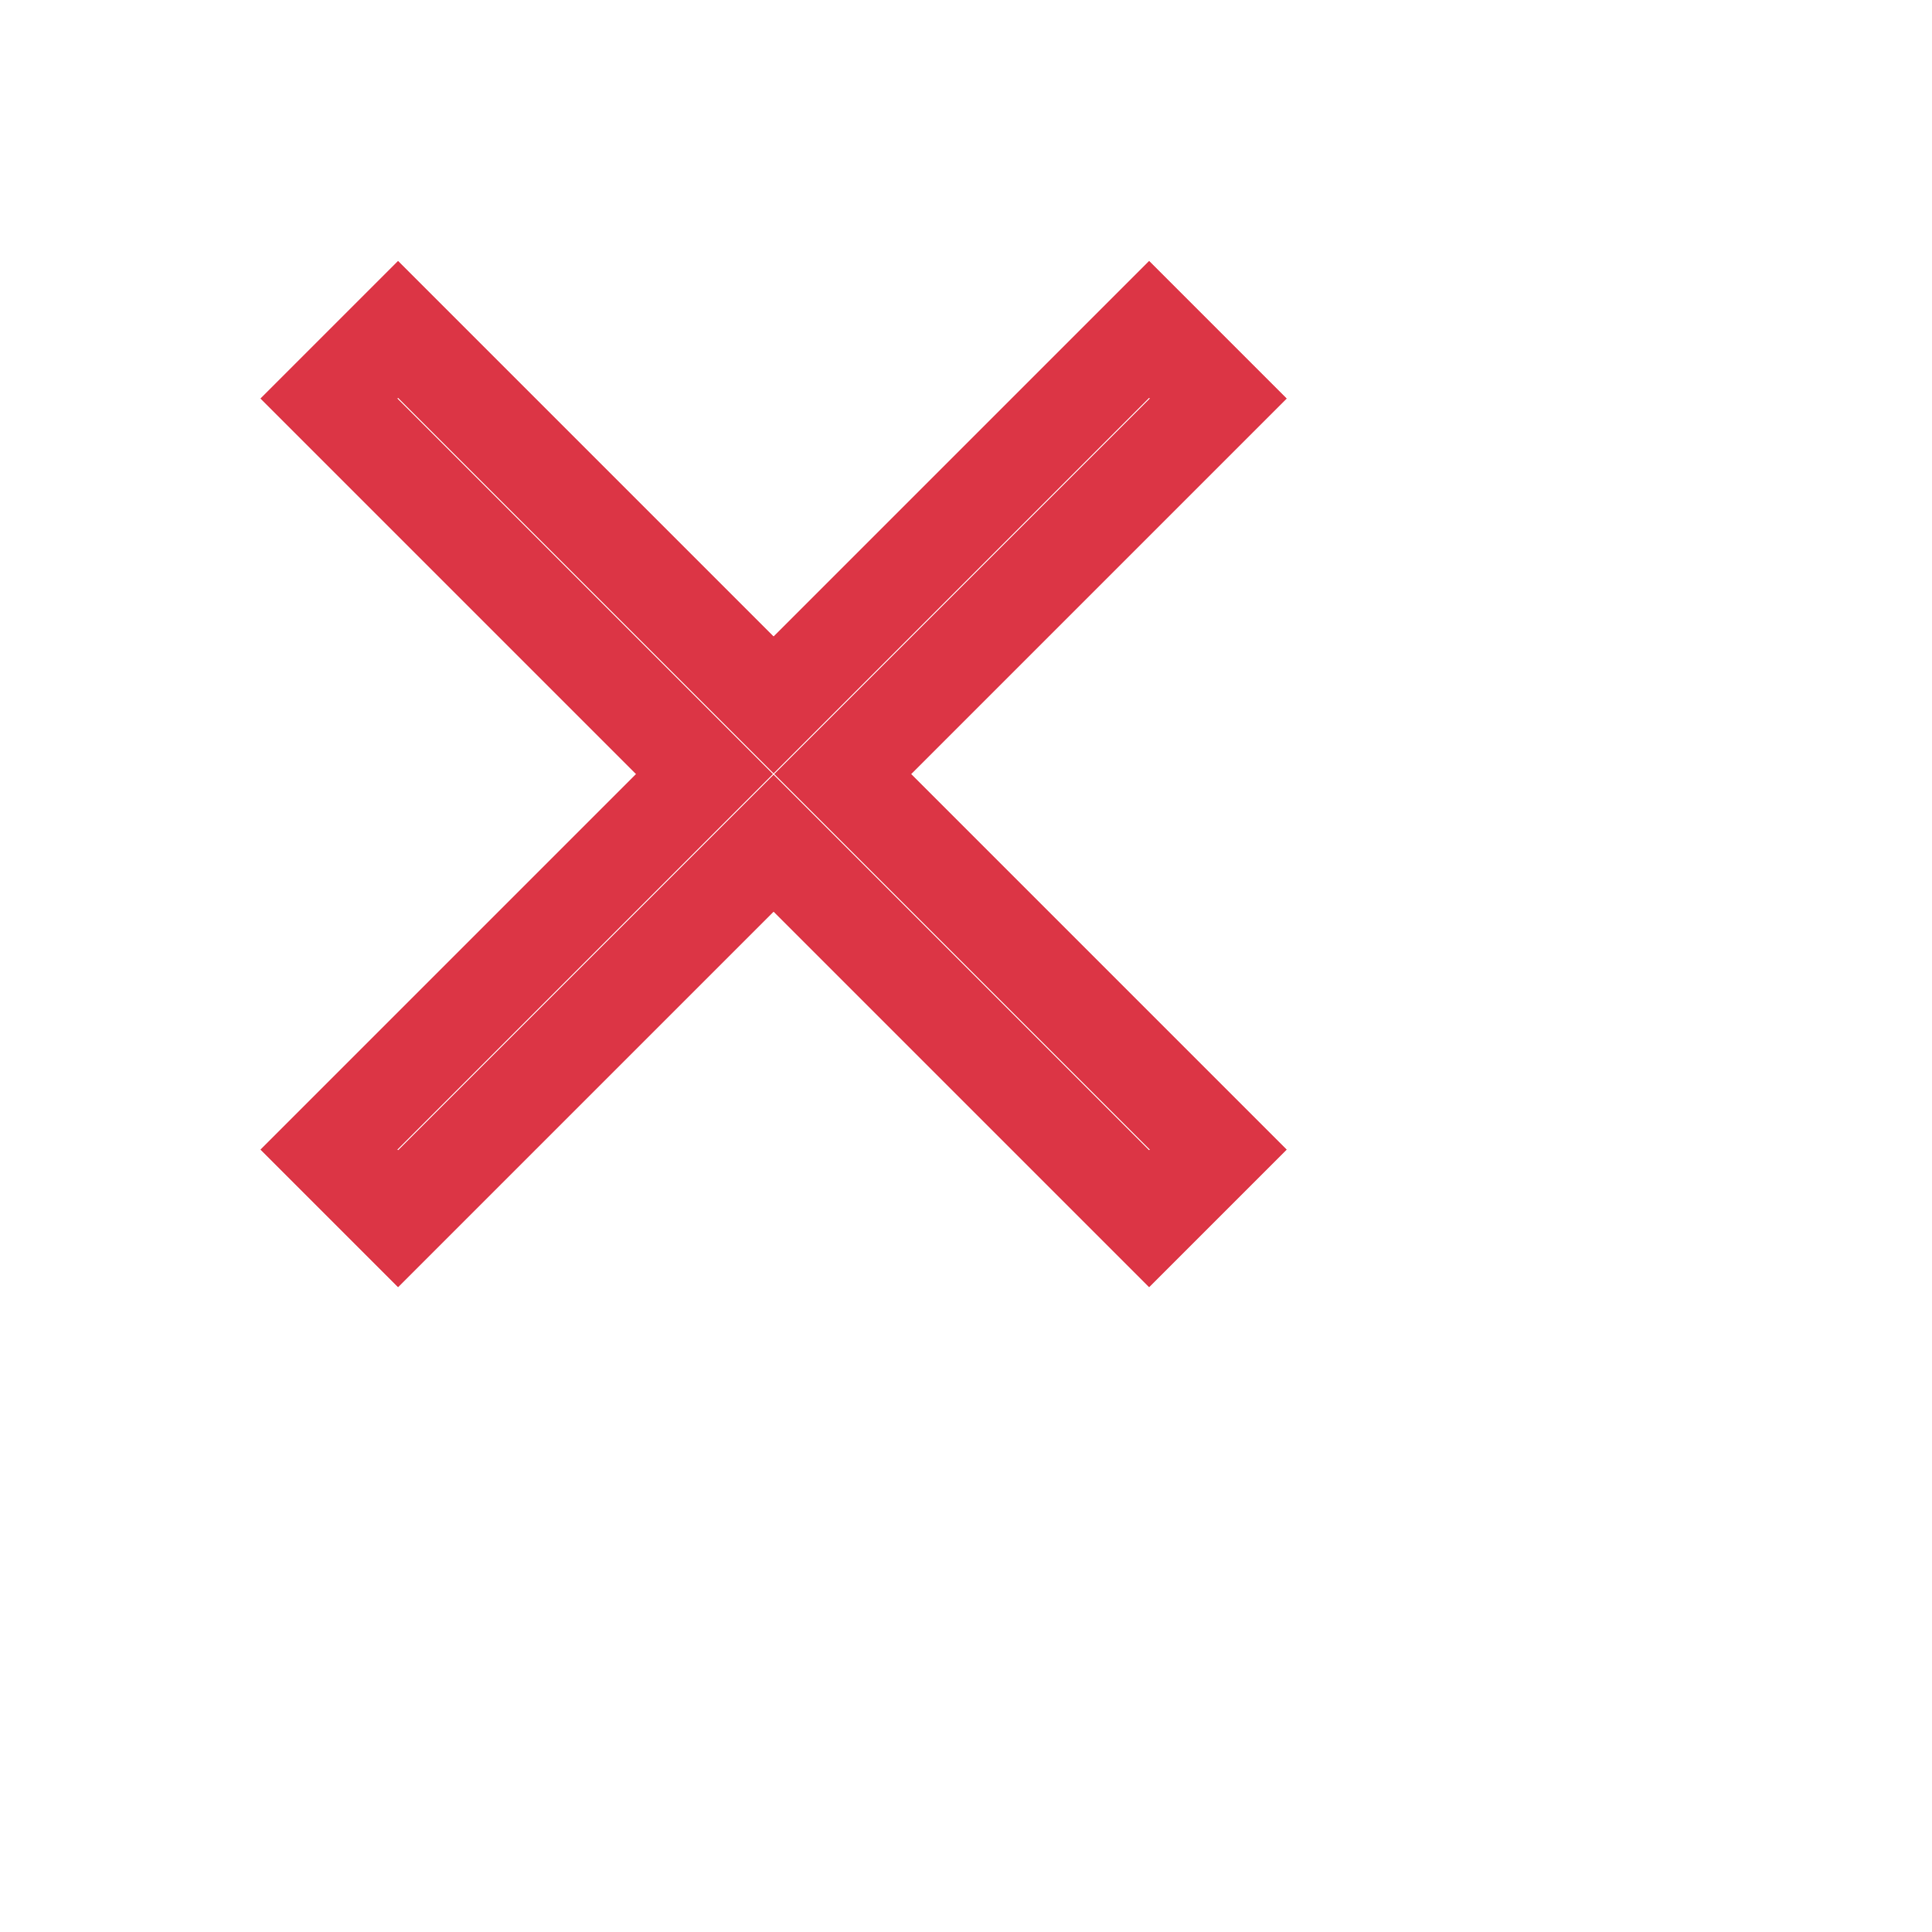
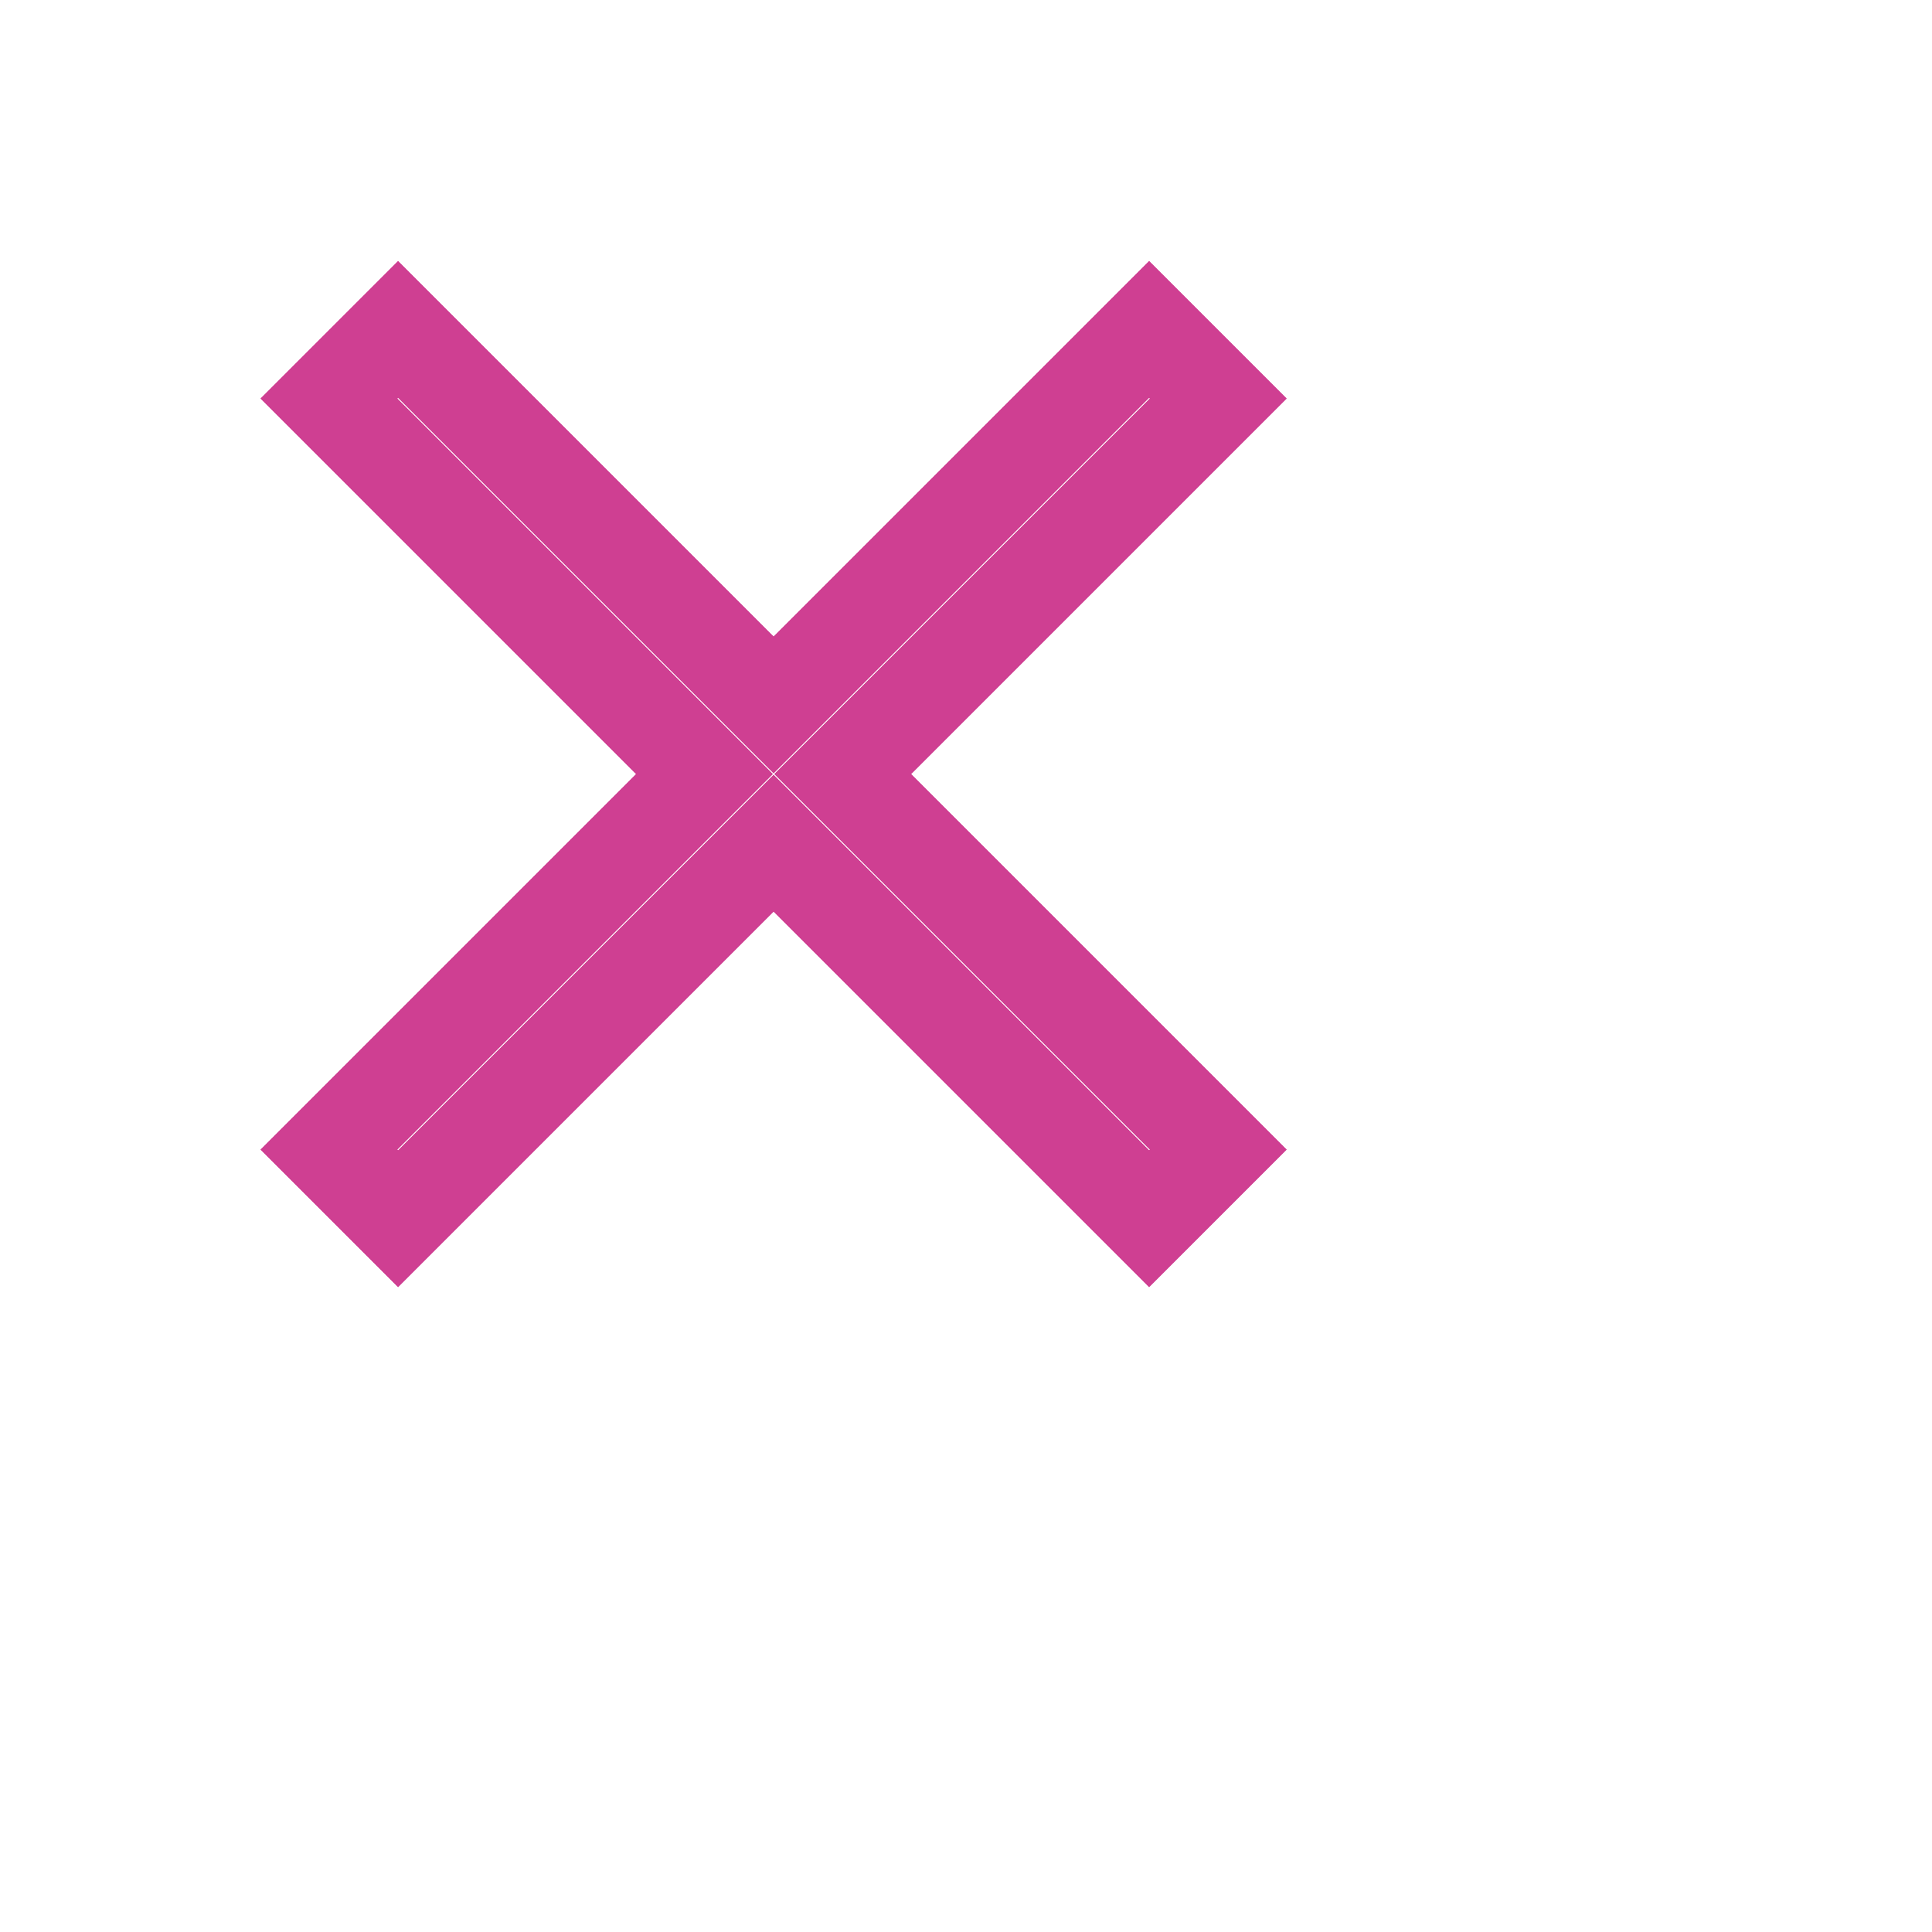
<svg xmlns="http://www.w3.org/2000/svg" width="80" height="80" viewBox="0 0 80 80" fill="none">
-   <path stroke="#DC3545" stroke-width="4" d="M32.033,29.19l15.55,-15.55l2.863,2.863l-15.55,15.55l15.55,15.55l-2.863,2.863l-15.55,-15.55l-15.55,15.55l-2.863,-2.863l15.55,-15.55l-15.55,-15.55l2.863,-2.863l15.55,15.55Z" />
-   <path stroke="#DC3545" stroke-width="4" d="M32.033,29.19l15.55,-15.55l2.863,2.863l-15.55,15.55l15.55,15.55l-2.863,2.863l-15.55,-15.55l-15.55,15.55l-2.863,-2.863l15.55,-15.55l-15.55,-15.55l2.863,-2.863l15.55,15.55Z" />
+   <path stroke="#CF3F92" stroke-width="4" d="M32.033,29.19l15.55,-15.55l2.863,2.863l-15.55,15.55l15.55,15.55l-2.863,2.863l-15.55,-15.55l-15.55,15.55l-2.863,-2.863l15.55,-15.55l-15.55,-15.55l2.863,-2.863l15.55,15.55Z" />
+   <path stroke="#CF3F92" stroke-width="4" d="M32.033,29.19l15.55,-15.55l2.863,2.863l-15.55,15.55l15.55,15.55l-2.863,2.863l-15.55,-15.55l-15.55,15.55l-2.863,-2.863l15.55,-15.55l-15.55,-15.55l2.863,-2.863l15.55,15.55Z" />
</svg>
